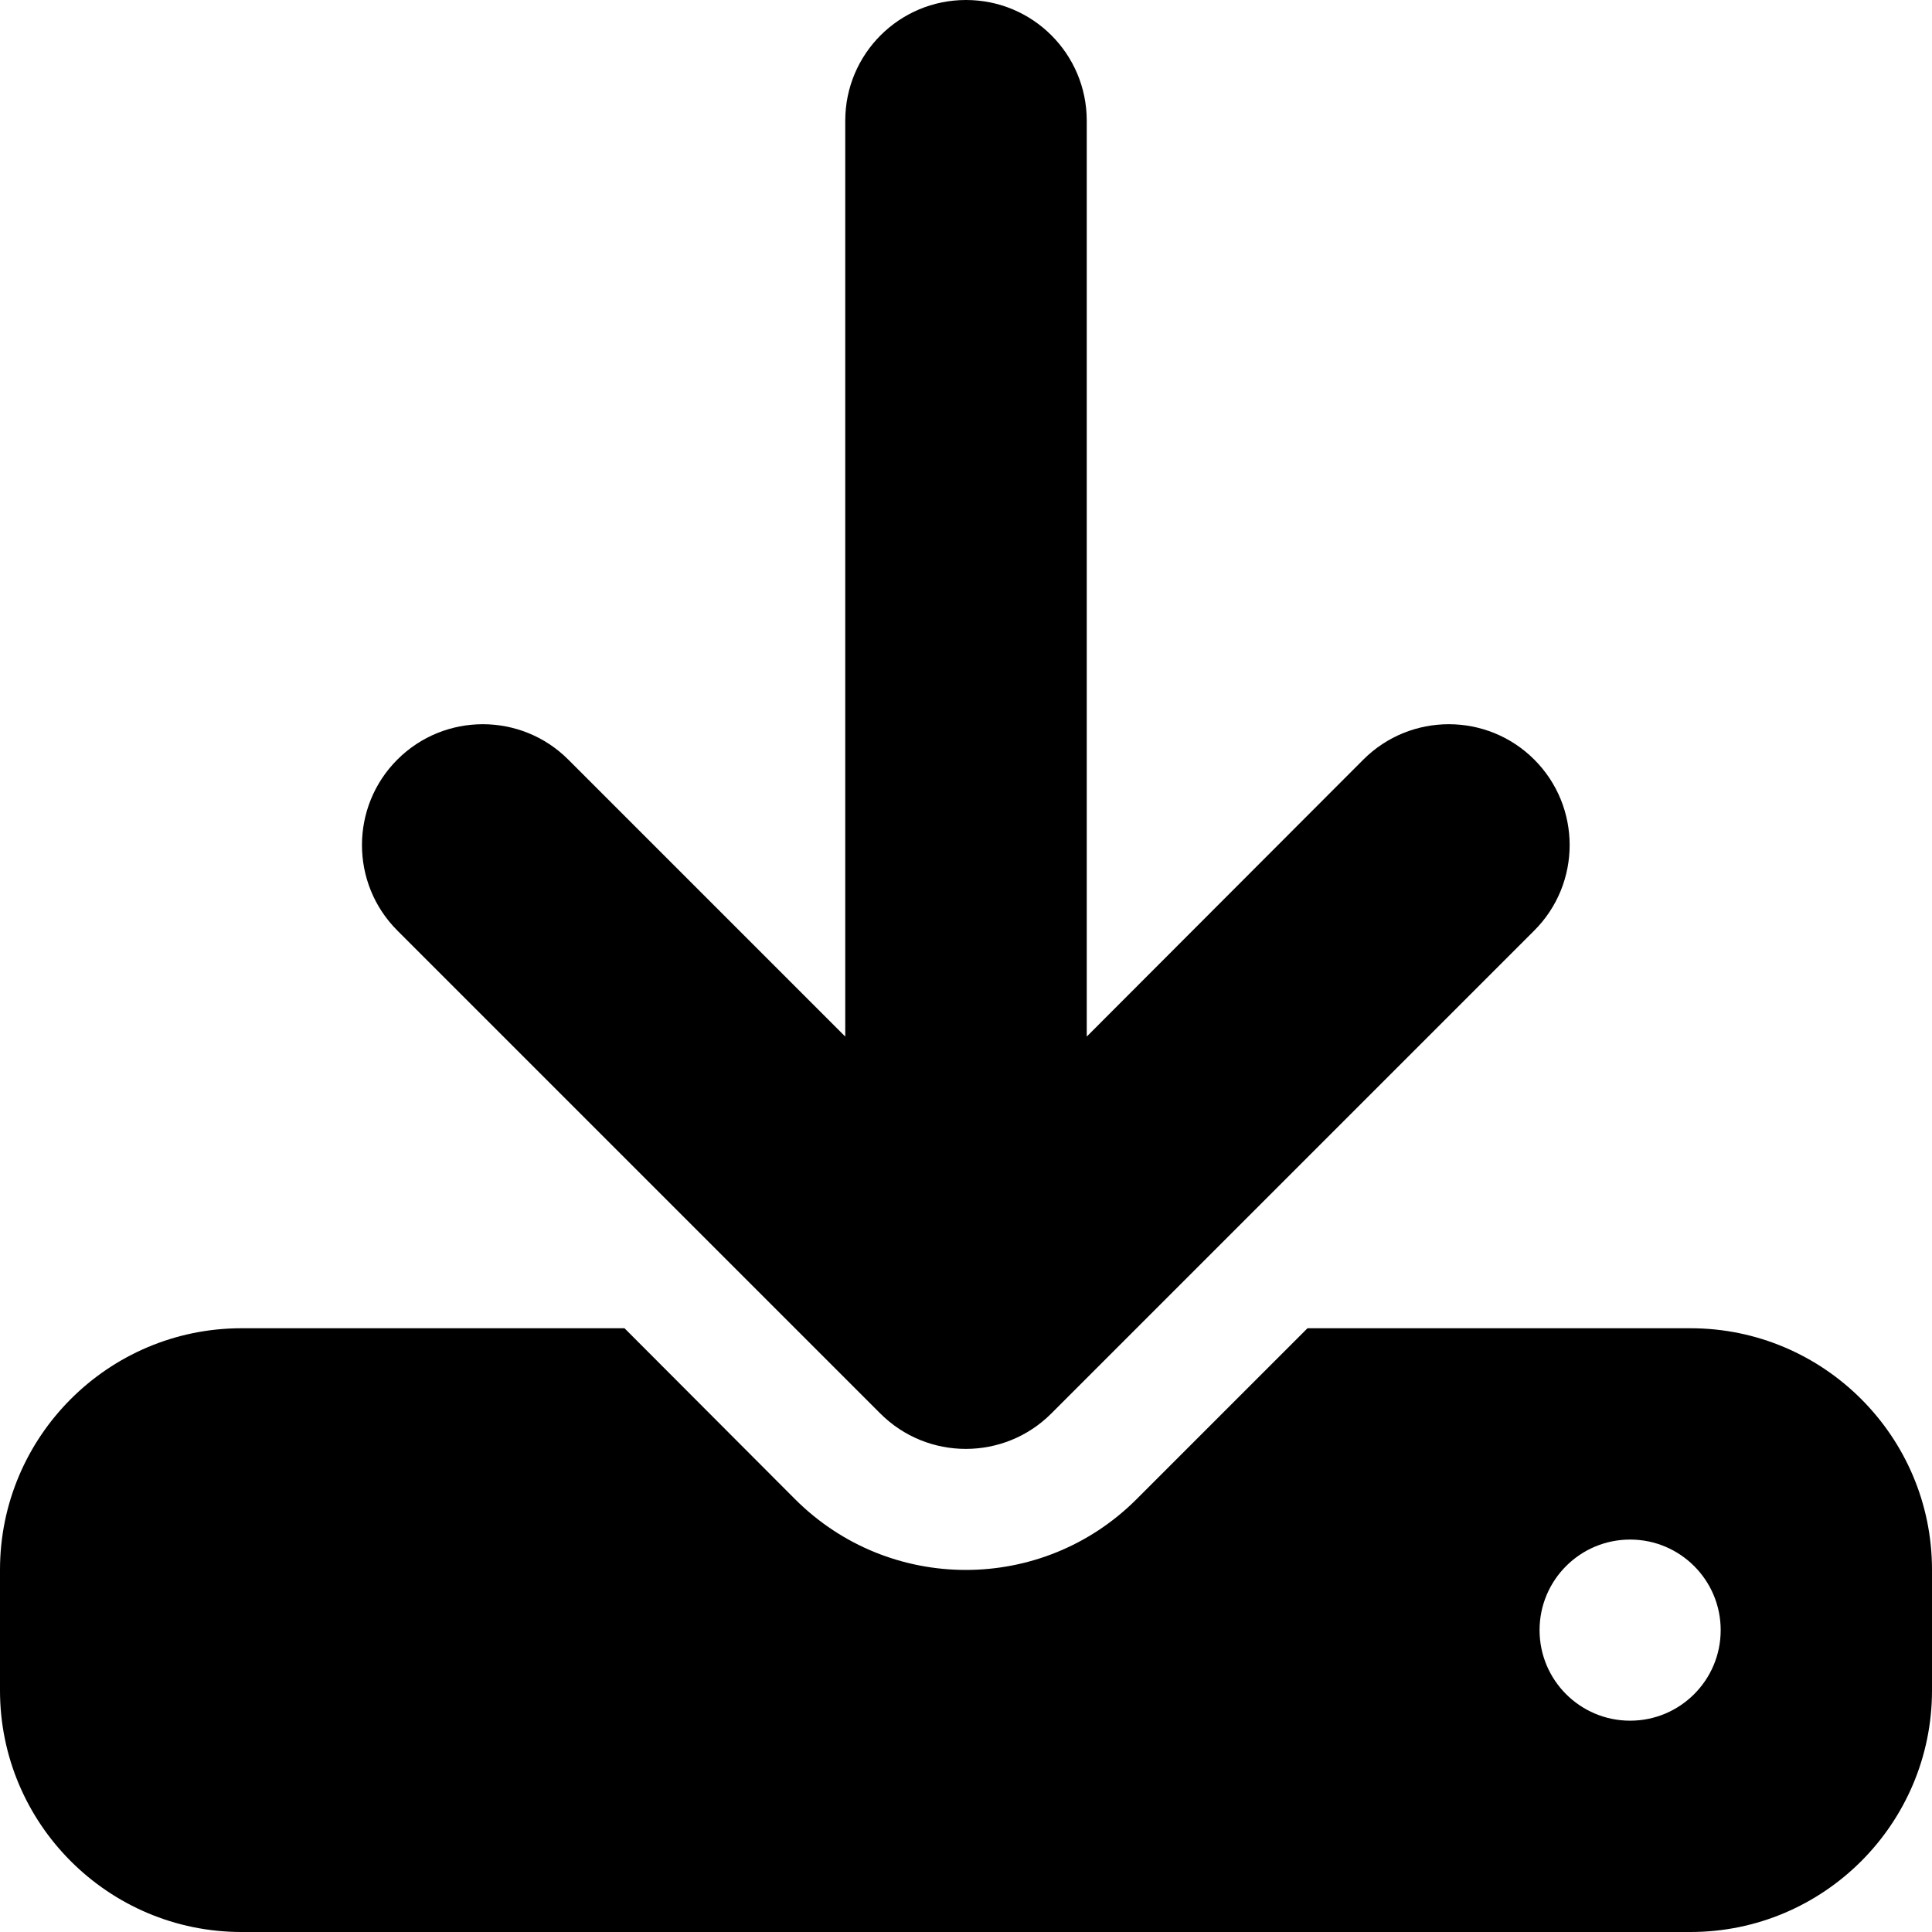
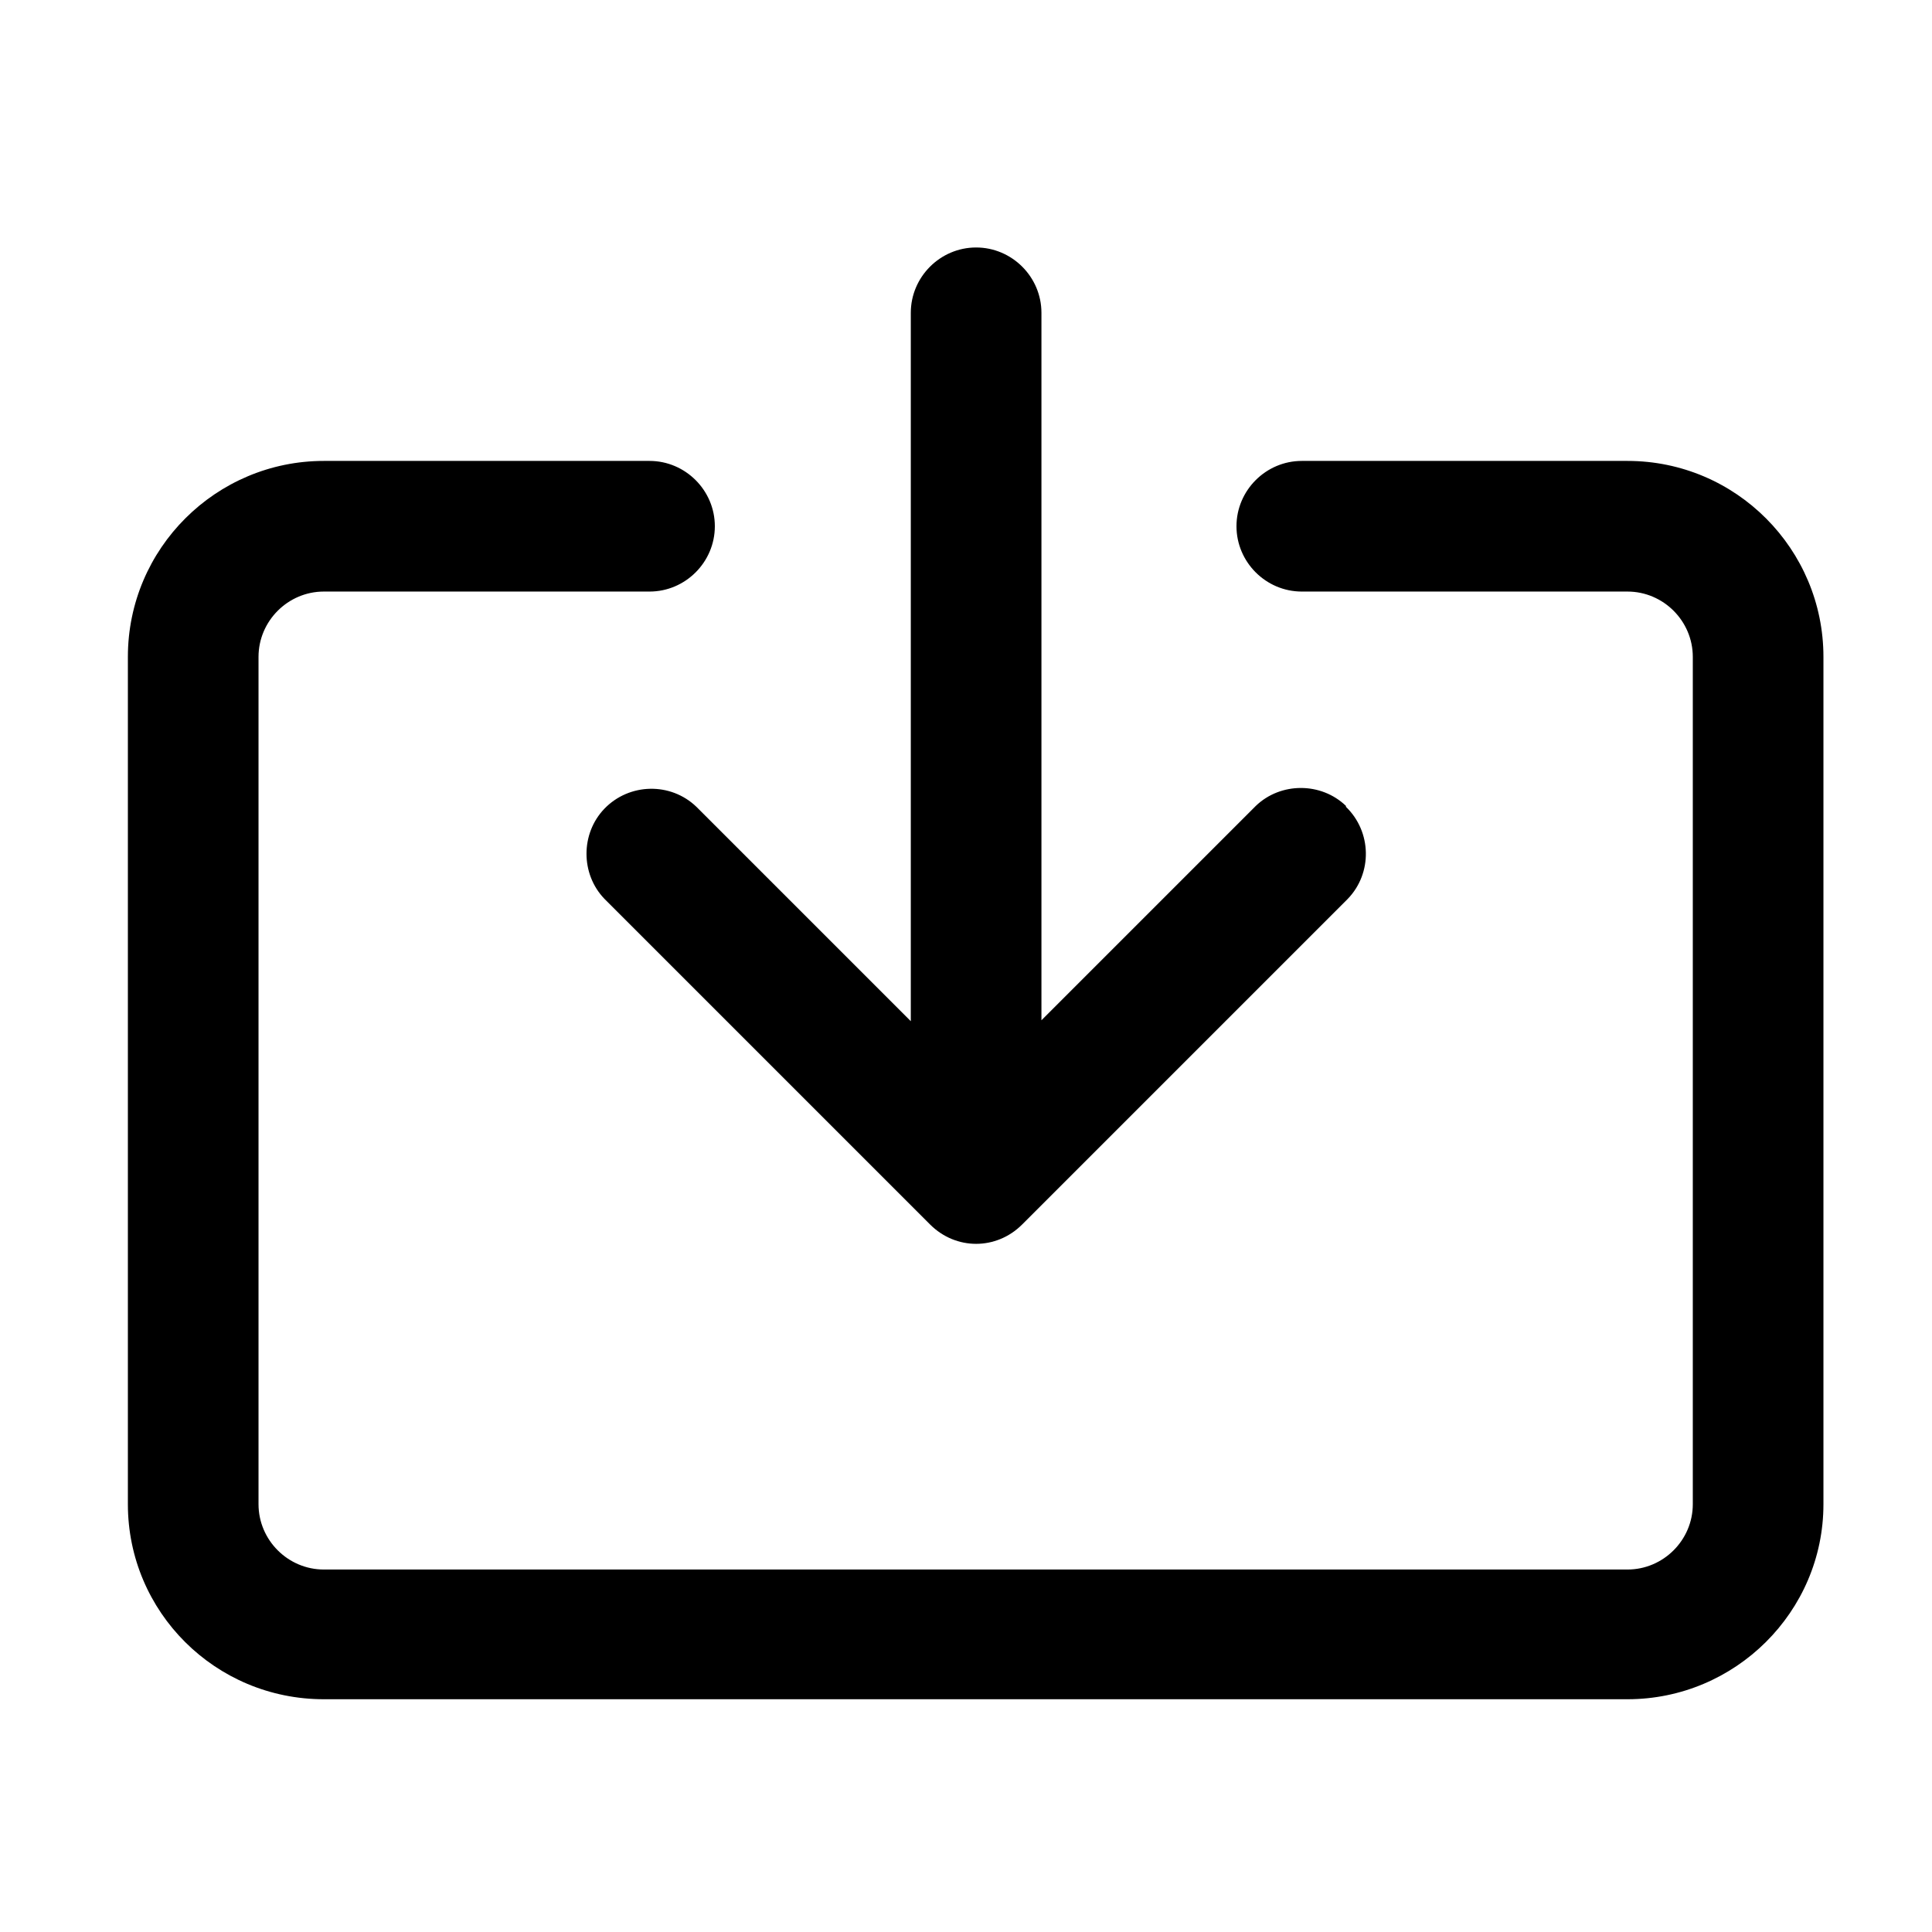
- <svg xmlns="http://www.w3.org/2000/svg" height="16" width="16" viewBox="0 0 512 512">
-   <path d="M288 32c0-17.7-14.3-32-32-32s-32 14.3-32 32V274.7l-73.4-73.4c-12.5-12.5-32.8-12.5-45.3 0s-12.5 32.8 0 45.3l128 128c12.5 12.5 32.8 12.5 45.3 0l128-128c12.5-12.5 12.5-32.8 0-45.3s-32.8-12.5-45.3 0L288 274.7V32zM64 352c-35.3 0-64 28.7-64 64v32c0 35.3 28.7 64 64 64H448c35.3 0 64-28.7 64-64V416c0-35.3-28.7-64-64-64H346.5l-45.3 45.3c-25 25-65.5 25-90.5 0L165.5 352H64zm368 56a24 24 0 1 1 0 48 24 24 0 1 1 0-48z" />
+ <svg xmlns="http://www.w3.org/2000/svg" id="Warstwa_1" data-name="Warstwa 1" viewBox="0 0 21 21">
+   <defs>
+     <style>
+       .cls-1 {
+         fill: #000;
+         stroke-width: 0px;
+       }
+     </style>
+   </defs>
+   <path class="cls-1" d="M17.69,5.01h-3.54c-.39,0-.71.32-.71.71s.32.71.71.71h3.54c.39,0,.71.32.71.71v9.21c0,.39-.32.71-.71.71H3.52c-.39,0-.71-.32-.71-.71V7.14c0-.39.32-.71.71-.71h3.54c.39,0,.71-.32.71-.71s-.32-.71-.71-.71h-3.54c-1.17,0-2.13.95-2.13,2.13v9.21c0,1.17.95,2.12,2.13,2.12h14.17c1.17,0,2.13-.95,2.13-2.12V7.14c0-1.17-.95-2.13-2.13-2.13" />
+   <path class="cls-1" d="M14.63,8.76c-.27-.26-.71-.26-.98,0l-2.33,2.33V3.4c0-.39-.32-.71-.71-.71s-.71.32-.71.71v7.7l-2.33-2.33c-.28-.27-.73-.26-1,.02-.26.27-.26.71,0,.98l3.54,3.54c.28.28.72.28,1,0,0,0,0,0,0,0l3.54-3.54c.27-.28.26-.73-.02-1" />
</svg>
